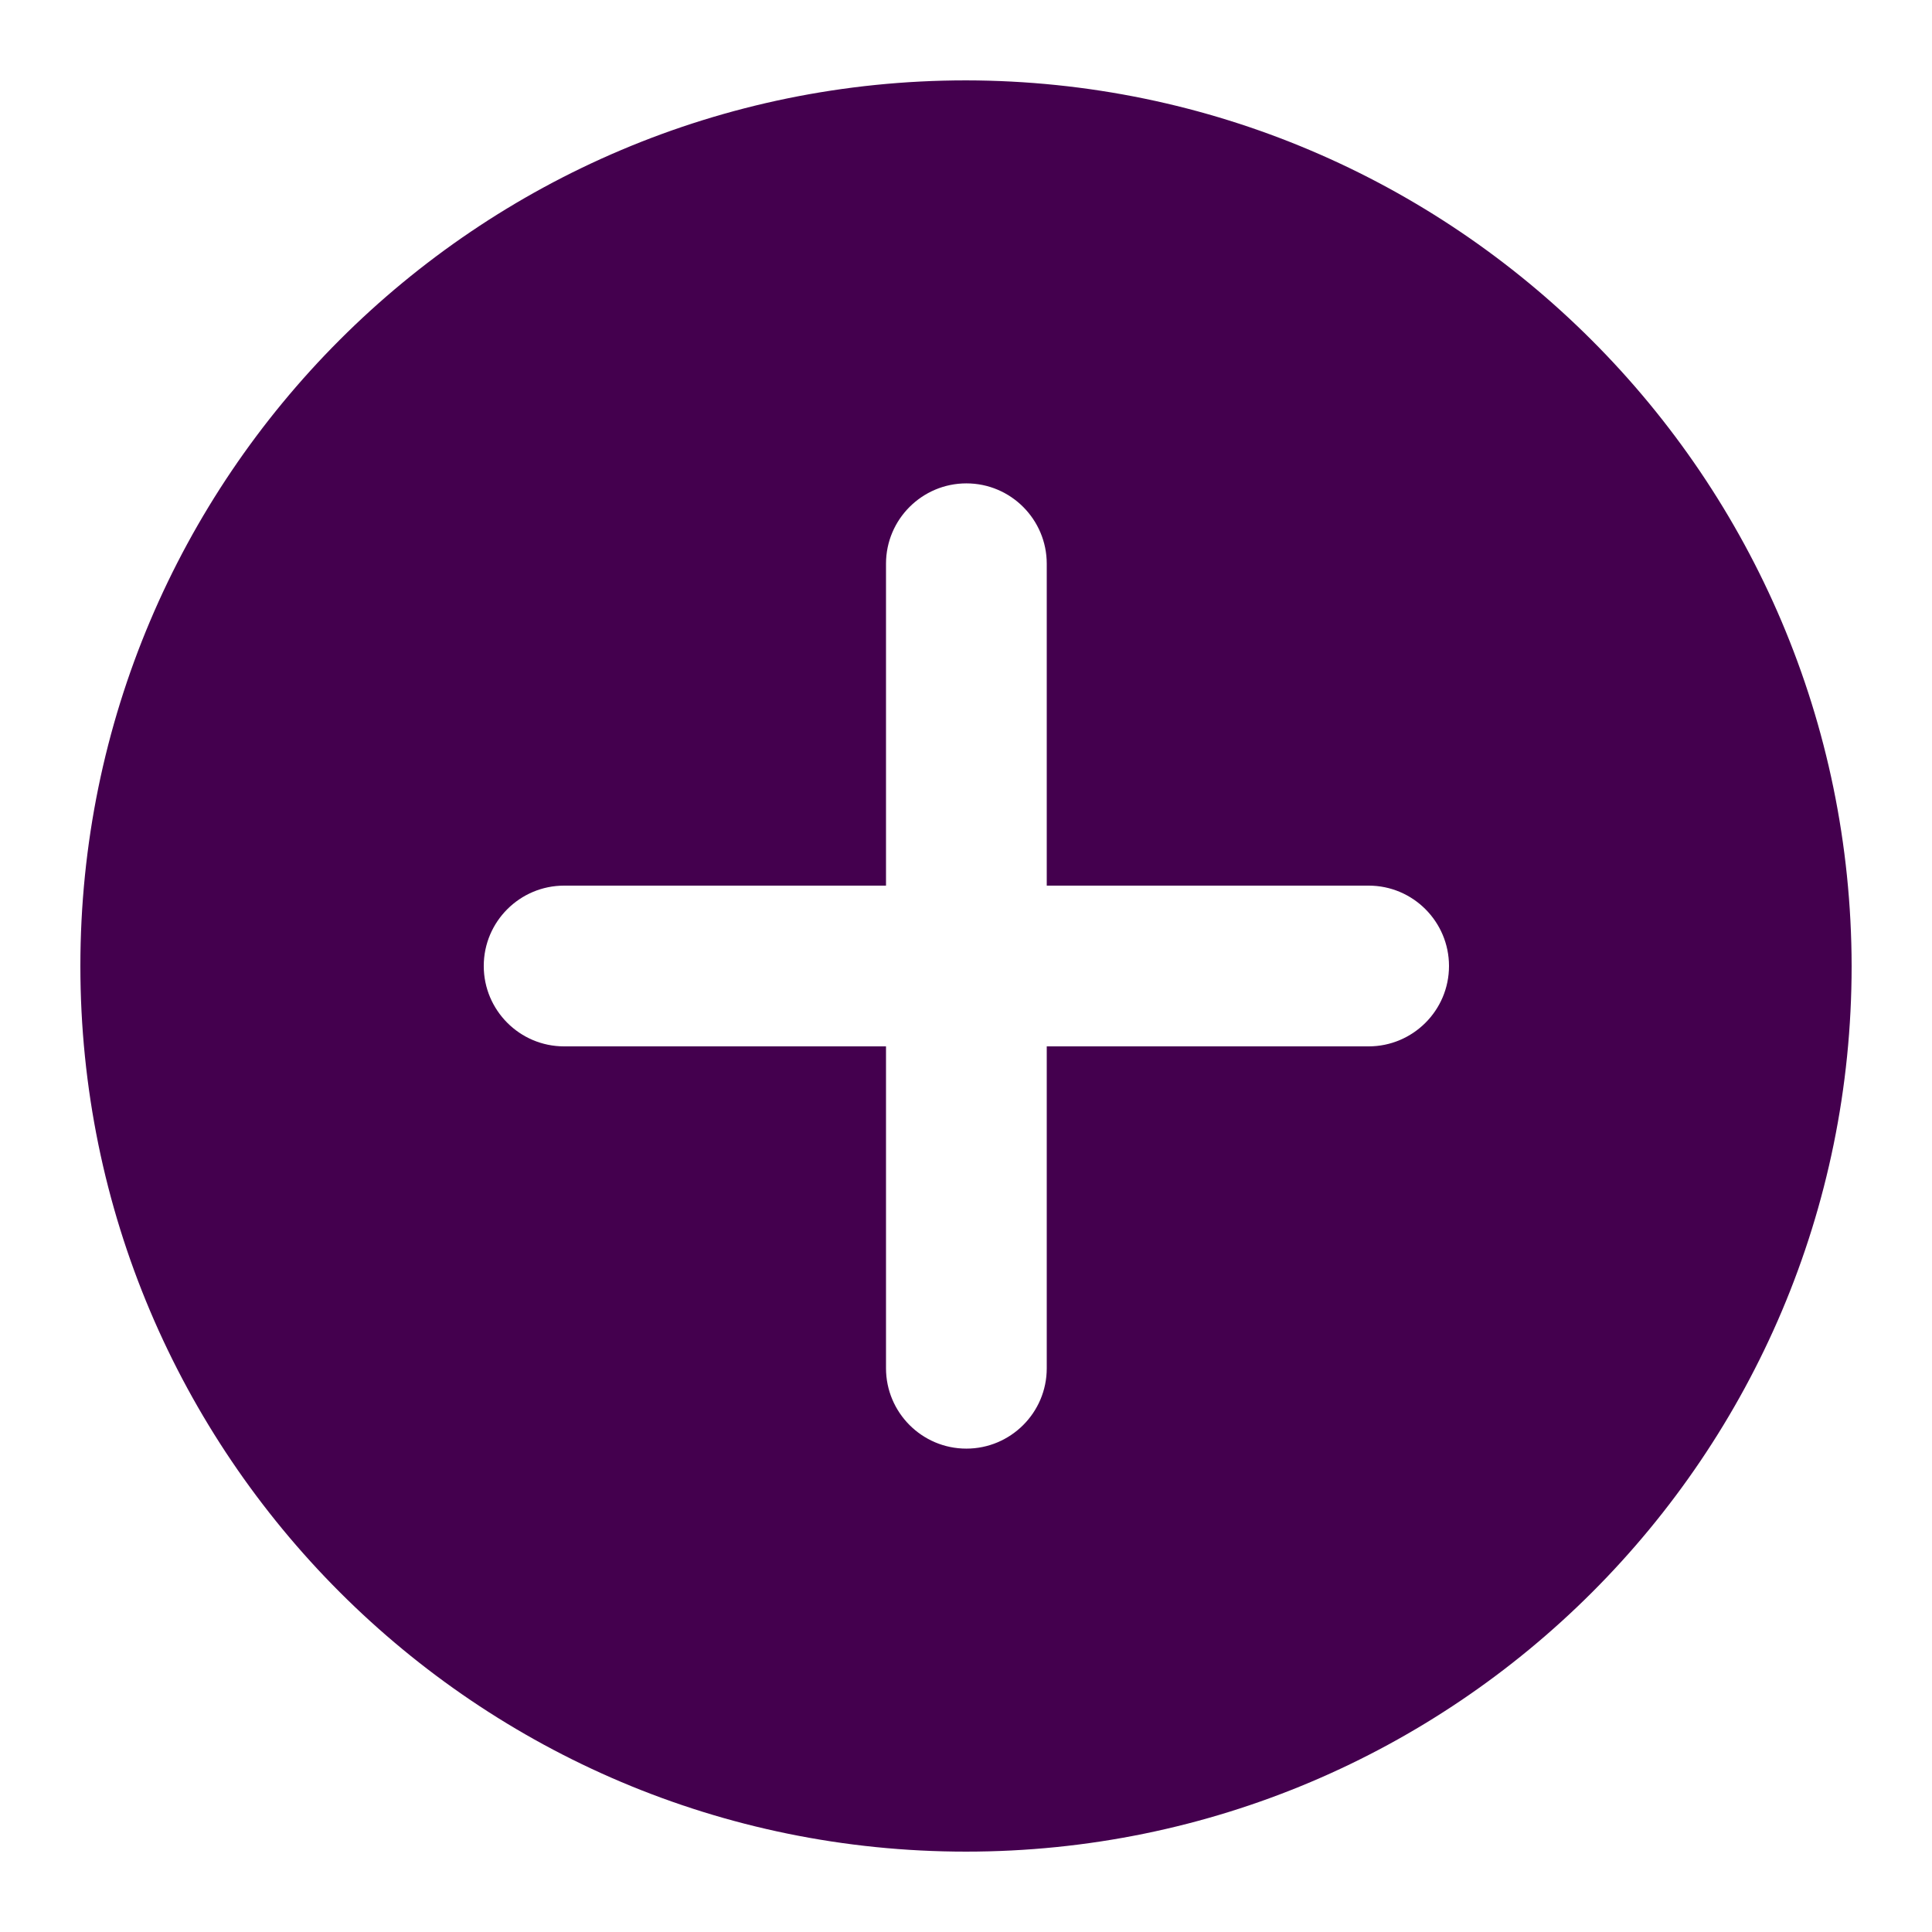
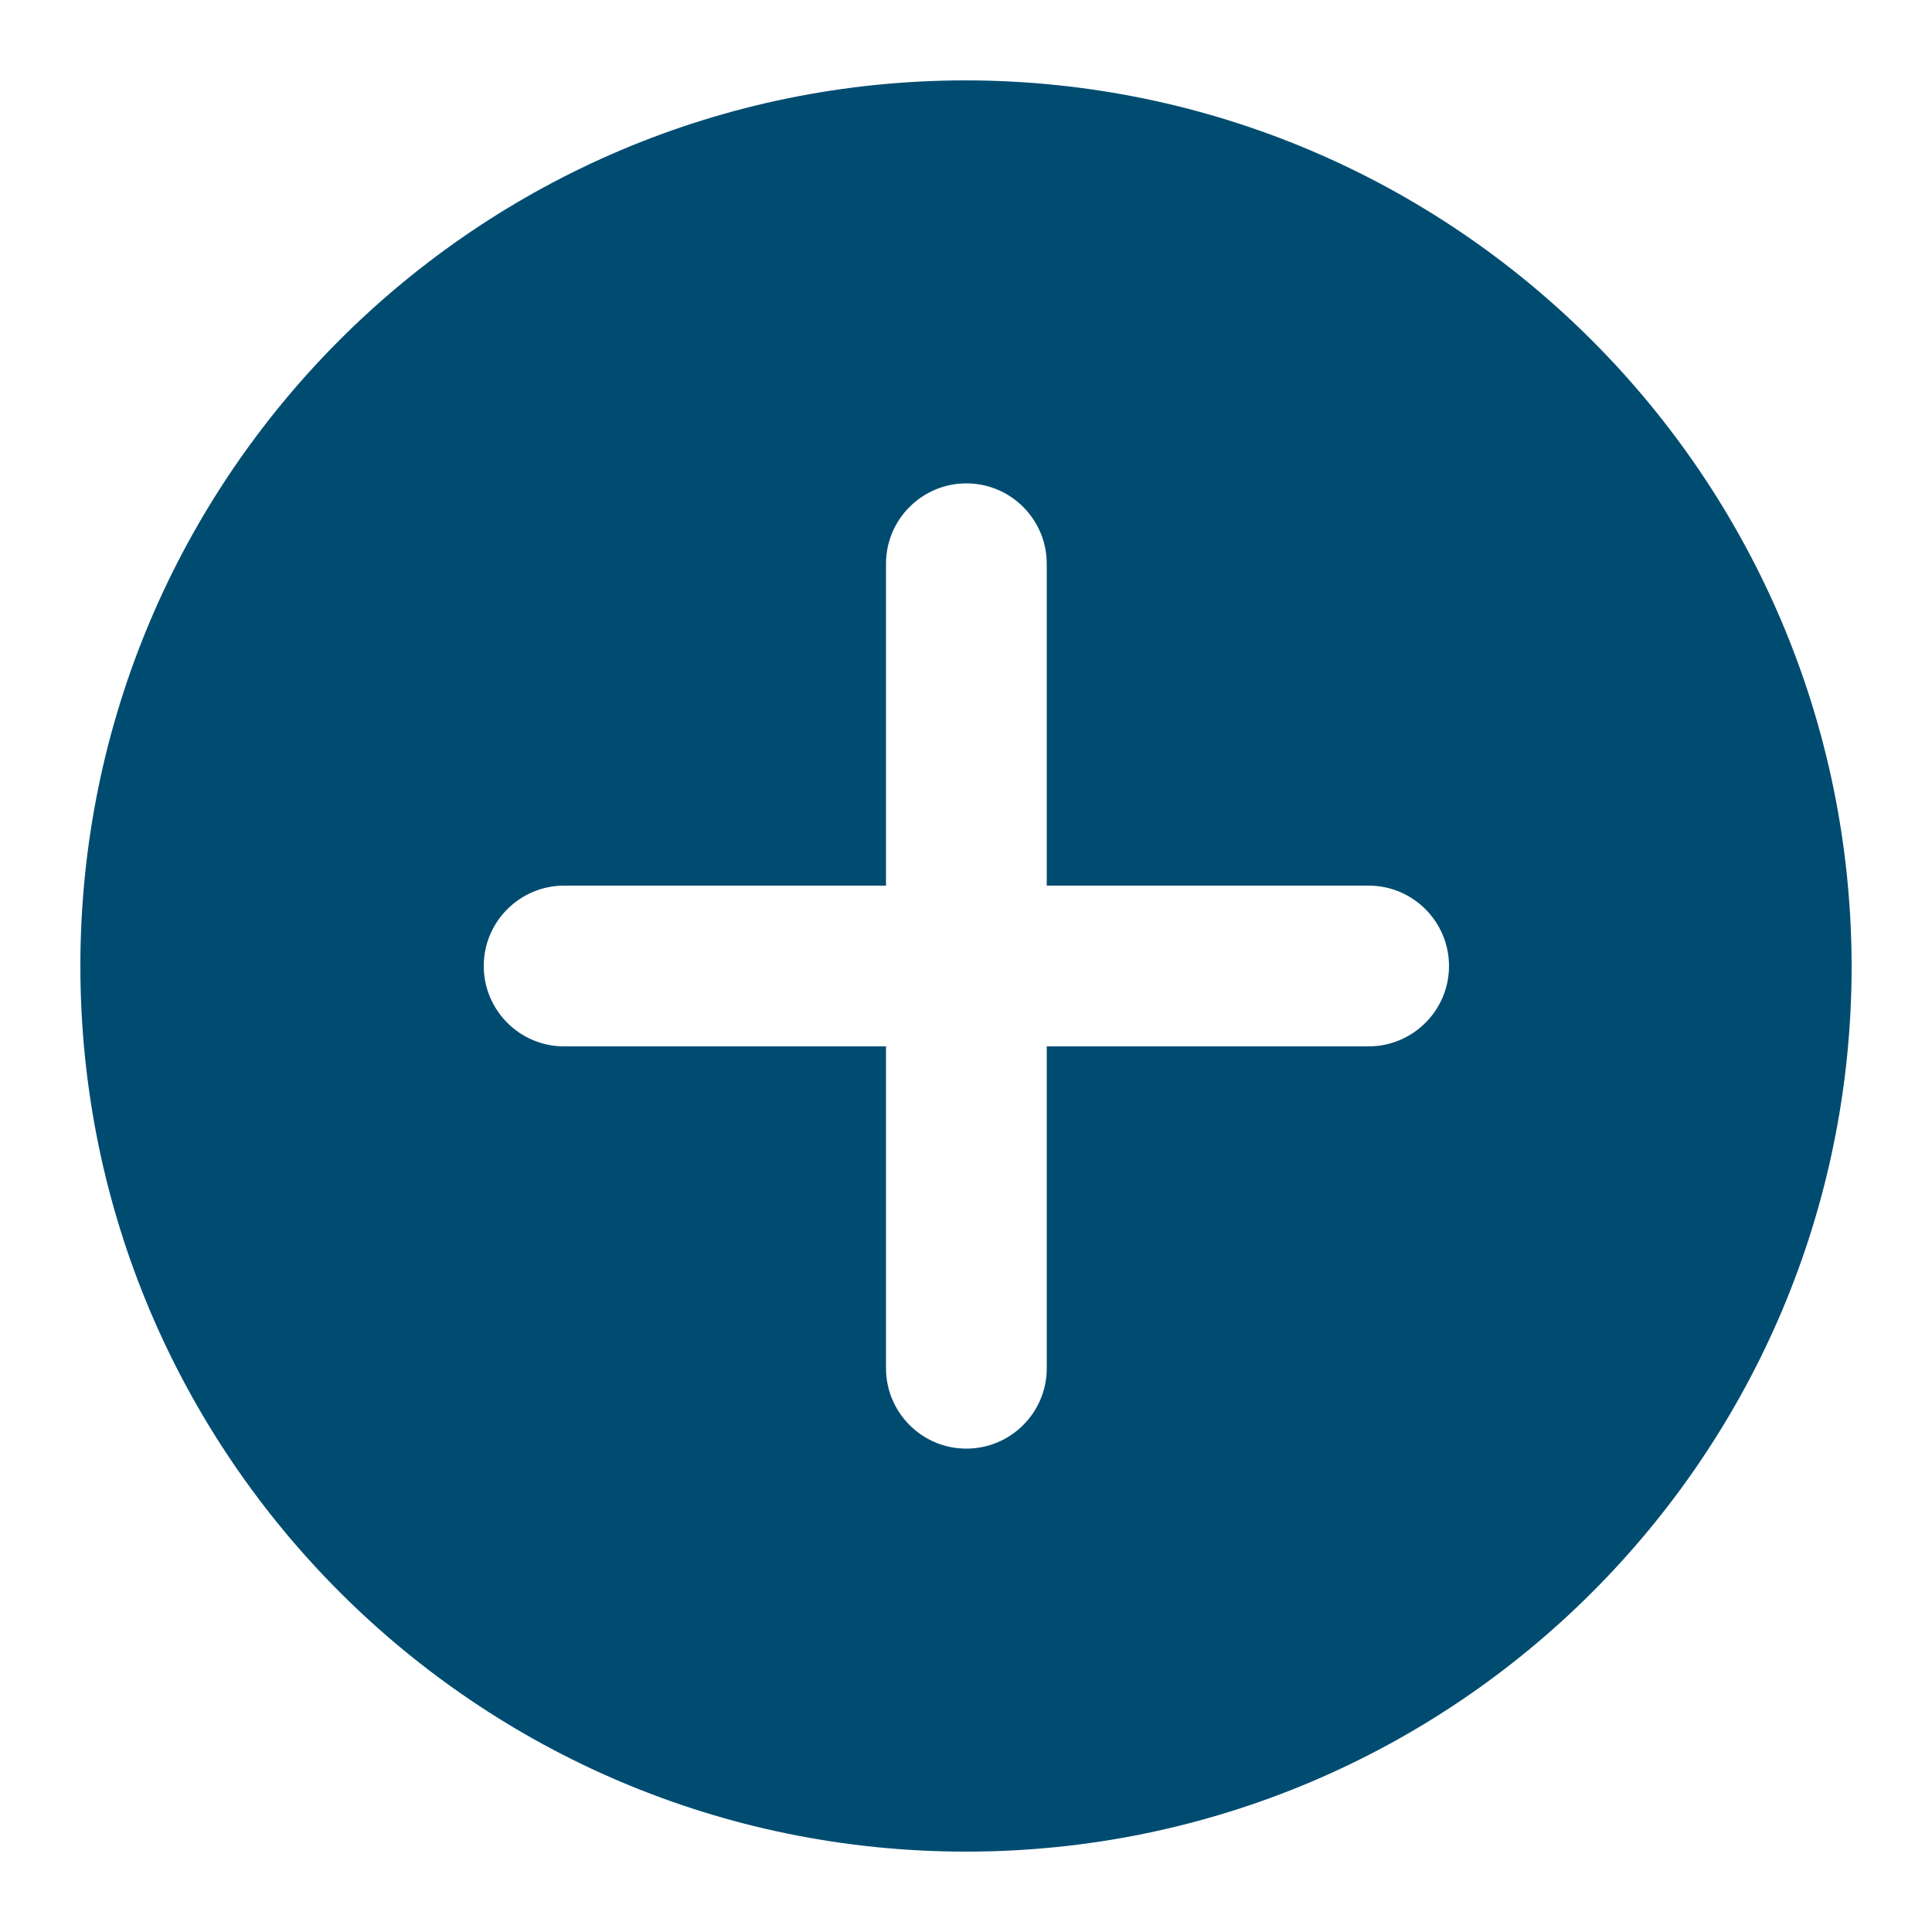
<svg xmlns="http://www.w3.org/2000/svg" version="1.1" id="Layer_1" x="0px" y="0px" viewBox="0 0 512 512" style="enable-background:new 0 0 512 512;" xml:space="preserve">
  <style type="text/css">
- 	.st0{fill:#44004E;}
+ 	.st0{fill:#004C71;}
</style>
  <g id="Layer_2_1_">
    <path class="st0" d="M256,21.3C126.4,21.3,21.3,126.4,21.3,256S126.4,490.7,256,490.7S490.7,385.6,490.7,256   C490.5,126.5,385.5,21.5,256,21.3z M362.7,277.3h-85.3v85.3c0,11.8-9.6,21.3-21.3,21.3c-11.8,0-21.3-9.6-21.3-21.3v-85.3h-85.3   c-11.8,0-21.3-9.6-21.3-21.3c0-11.8,9.6-21.3,21.3-21.3h85.3v-85.3c0-11.8,9.6-21.3,21.3-21.3c11.8,0,21.3,9.6,21.3,21.3v85.3h85.3   c11.8,0,21.3,9.6,21.3,21.3C384,267.8,374.4,277.3,362.7,277.3z" />
  </g>
</svg>
